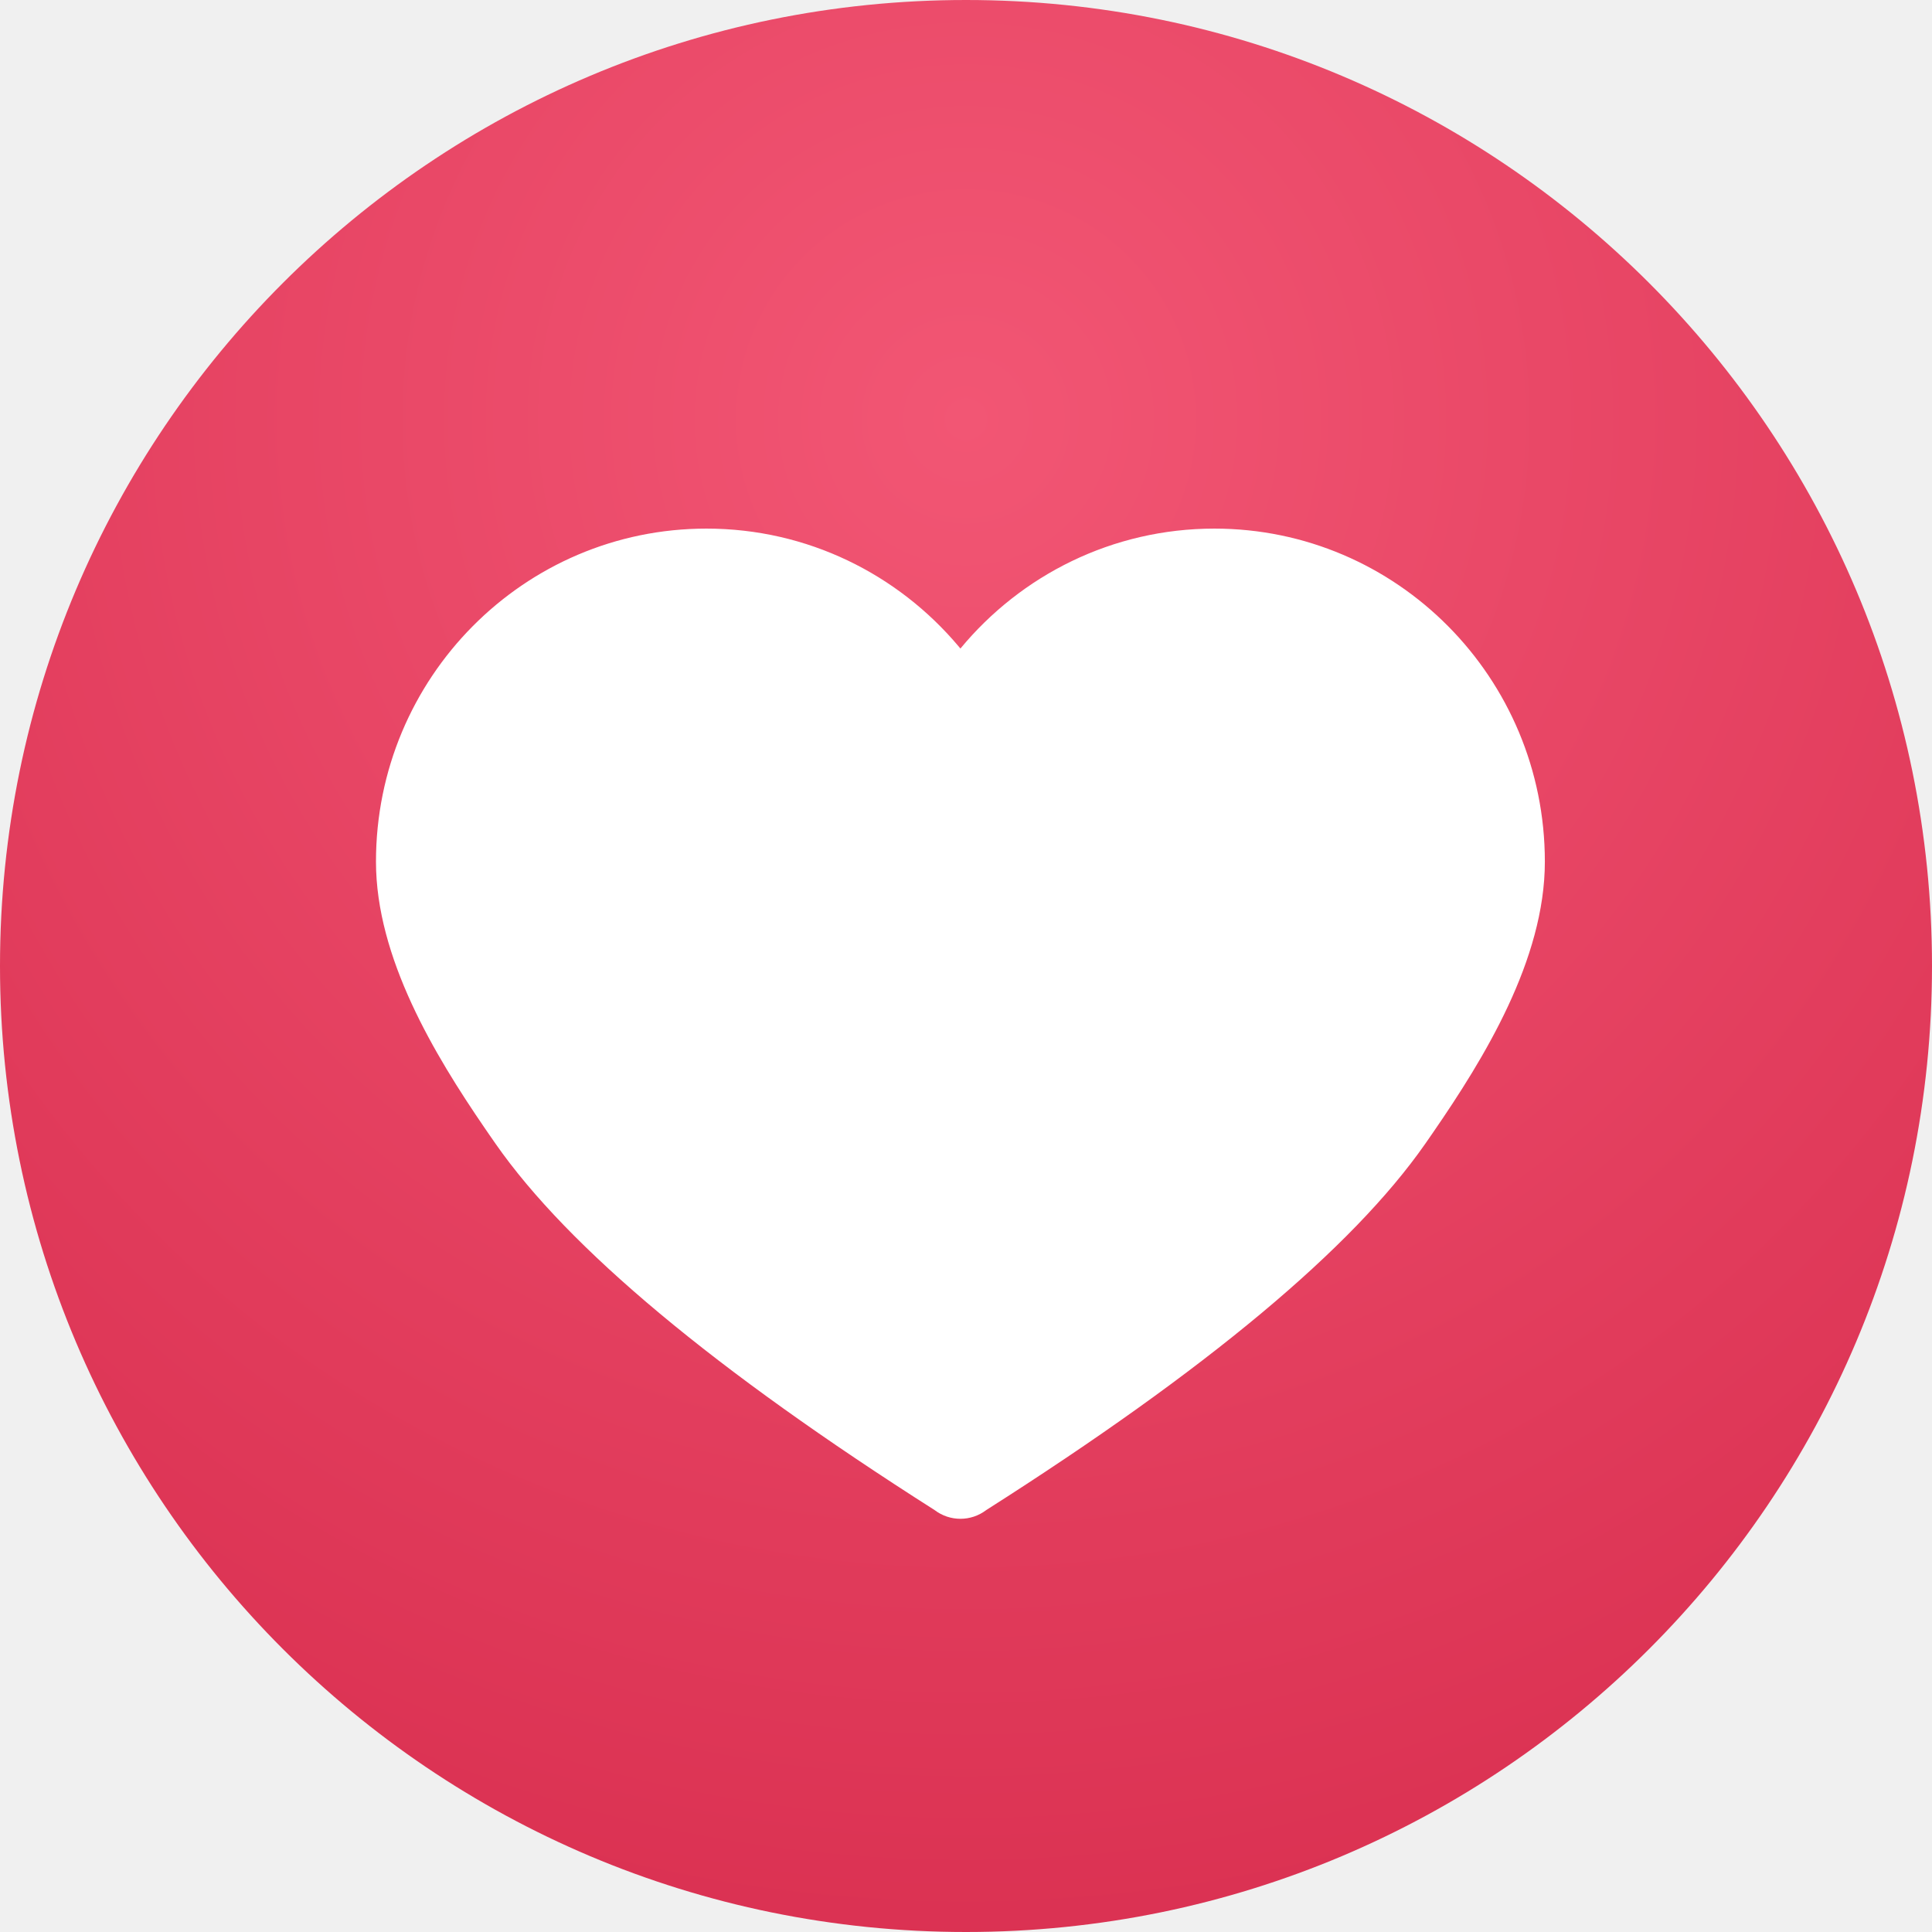
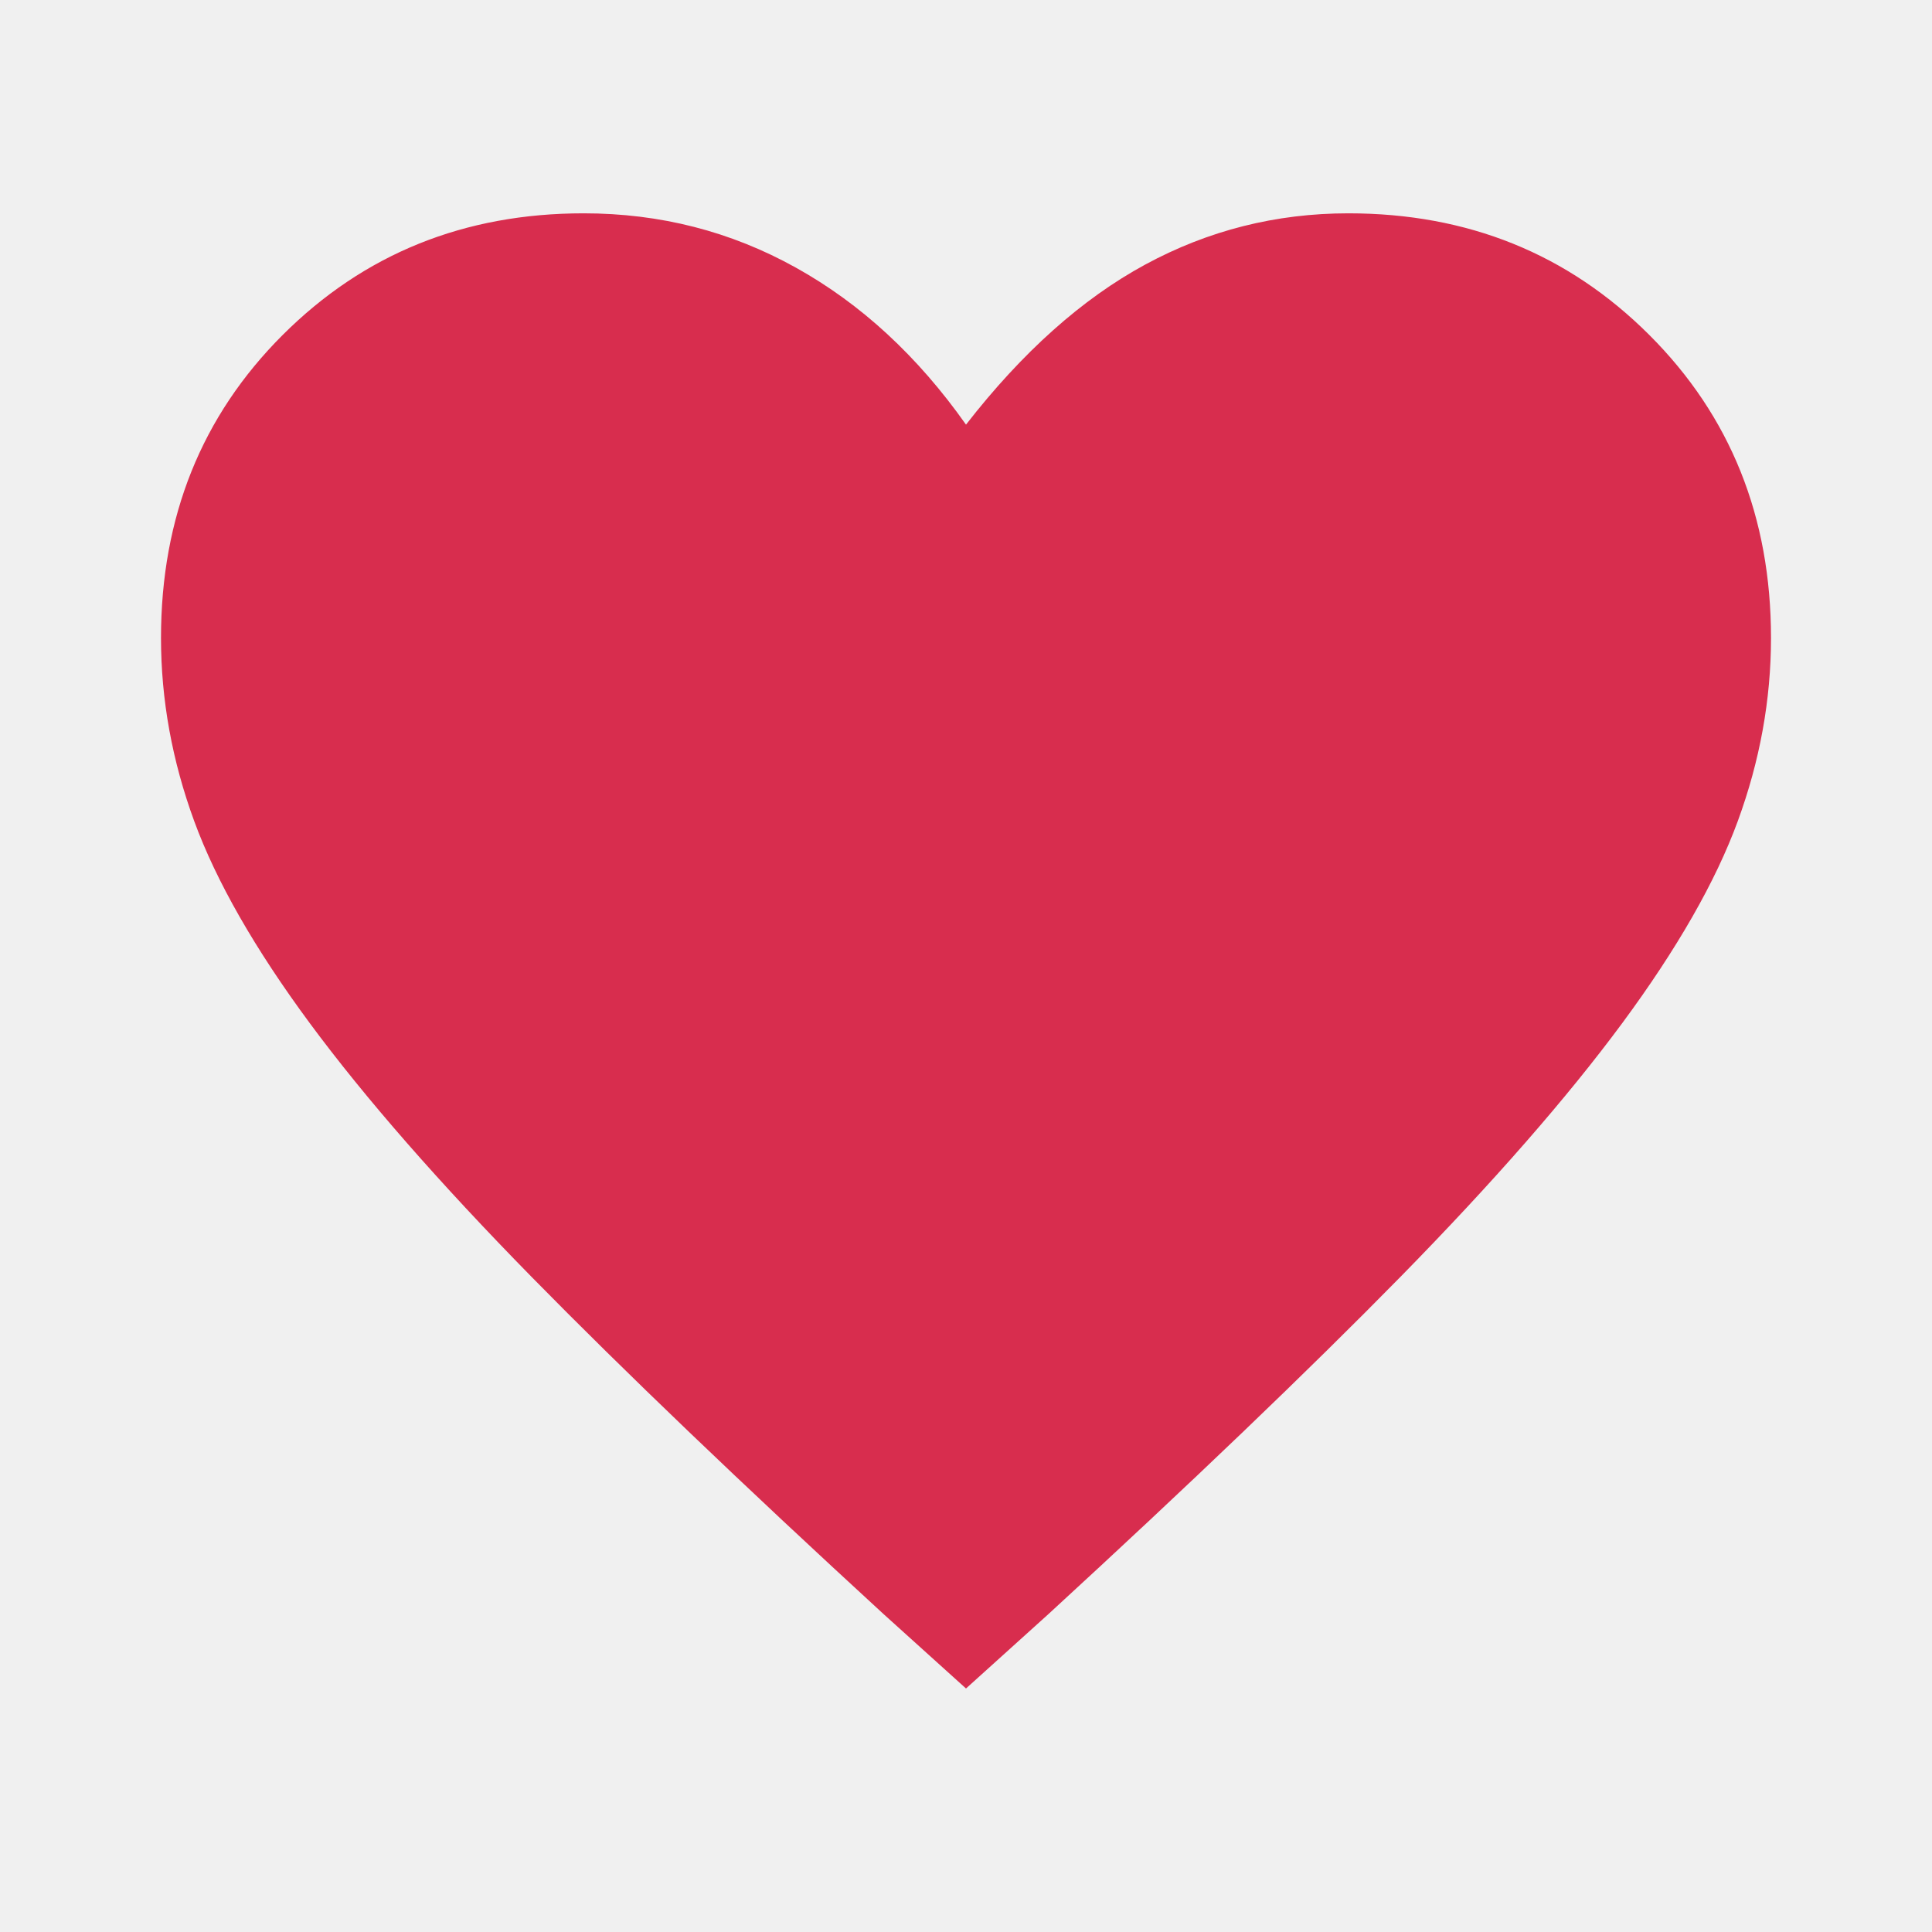
- <svg xmlns="http://www.w3.org/2000/svg" height="519px" version="1.1" viewBox="0 0 519 519" width="519px">
+ <svg xmlns="http://www.w3.org/2000/svg" width="100" zoomAndPan="magnify" viewBox="0 0 75 75" height="100" preserveAspectRatio="xMidYMid meet" version="1.0">
  <defs>
-     <radialGradient cx="50%" cy="21.931%" fx="50%" fy="21.931%" id="radialGradient-1" r="87.888%">
-       <stop offset="0%" stop-color="#F25674" />
-       <stop offset="100%" stop-color="#D82D4E" />
-     </radialGradient>
+     <clipPath id="98732ffe5f">
+       <path d="M 9 10 L 67 10 L 67 60.902 L 9 60.902 Z M 9 10 " clip-rule="nonzero" />
+     </clipPath>
  </defs>
-   <g fill="none" fill-rule="evenodd" id="Page-1" stroke="none" stroke-width="1">
-     <g id="Artboard" transform="translate(-1565, -821)">
-       <g id="Group-9" transform="translate(1565, 821)">
-         <circle cx="259.5" cy="259.5" fill="url(#radialGradient-1)" id="Oval" r="259.5" />
-         <path d="M258,408 C255.552,408 253.104,407.215 251.052,405.646 C191.999,368.098 152.695,335.304 133.138,307.265 L131.441,304.822 L130.2,303.016 C116.741,283.359 101,257.278 101,231.469 C101,182.057 140.746,142 189.775,142 C216.923,142 241.225,154.282 257.509,173.633 L258,174.221 C274.284,154.531 298.803,142 326.225,142 C375.254,142 415,182.057 415,231.469 C415,257.81 398.603,284.435 384.971,304.224 L384.559,304.822 L382.862,307.265 C363.305,335.304 324.001,368.098 264.948,405.646 C262.896,407.215 260.448,408 258,408 Z" fill="#FFFFFF" id="Path" />
-       </g>
-     </g>
+   <path fill="#d82d4e" d="M 37.5 65.547 L 34.297 62.656 C 28.789 57.598 24.234 53.234 20.633 49.566 C 17.035 45.898 14.168 42.617 12.031 39.727 C 9.895 36.836 8.398 34.219 7.539 31.875 C 6.68 29.531 6.25 27.16 6.25 24.766 C 6.25 20.07 7.824 16.148 10.977 13 C 14.129 9.855 18.02 8.281 22.656 8.281 C 25.625 8.281 28.371 8.984 30.898 10.391 C 33.426 11.797 35.625 13.828 37.5 16.484 C 39.688 13.672 42.004 11.602 44.453 10.273 C 46.902 8.945 49.531 8.281 52.344 8.281 C 56.98 8.281 60.871 9.855 64.023 13 C 67.176 16.148 68.75 20.07 68.75 24.766 C 68.75 27.16 68.32 29.531 67.461 31.875 C 66.602 34.219 65.105 36.836 62.969 39.727 C 60.832 42.617 57.965 45.898 54.367 49.566 C 50.766 53.234 46.211 57.598 40.703 62.656 Z M 37.5 59.375 C 42.773 54.531 47.113 50.379 50.516 46.914 C 53.922 43.449 56.629 40.418 58.633 37.812 C 60.637 35.207 62.043 32.887 62.852 30.848 C 63.66 28.812 64.062 26.785 64.062 24.777 C 64.062 21.332 62.969 18.504 60.781 16.289 C 58.594 14.074 55.785 12.969 52.359 12.969 C 49.68 12.969 47.195 13.789 44.91 15.43 C 42.625 17.07 40.781 19.375 39.375 22.344 L 35.547 22.344 C 34.191 19.426 32.375 17.137 30.09 15.469 C 27.805 13.801 25.32 12.969 22.641 12.969 C 19.215 12.969 16.406 14.074 14.219 16.289 C 12.031 18.504 10.938 21.336 10.938 24.789 C 10.938 26.805 11.34 28.84 12.148 30.898 C 12.957 32.957 14.363 35.301 16.367 37.93 C 18.371 40.559 21.094 43.594 24.531 47.031 C 27.969 50.469 32.293 54.582 37.5 59.375 Z M 37.5 59.375 " fill-opacity="1" fill-rule="nonzero" />
+   <g clip-path="url(#98732ffe5f)">
+     <path fill="#d82d4e" d="M 65.91 22.777 C 62.707 6.5 42.637 6.227 37.691 21.441 C 32.742 6.23 12.672 6.5 9.469 22.777 C 6.562 37.543 37.691 60.84 37.691 60.84 C 37.691 60.84 68.816 37.543 65.91 22.777 Z M 65.91 22.777 " fill-opacity="1" fill-rule="nonzero" />
  </g>
</svg>
